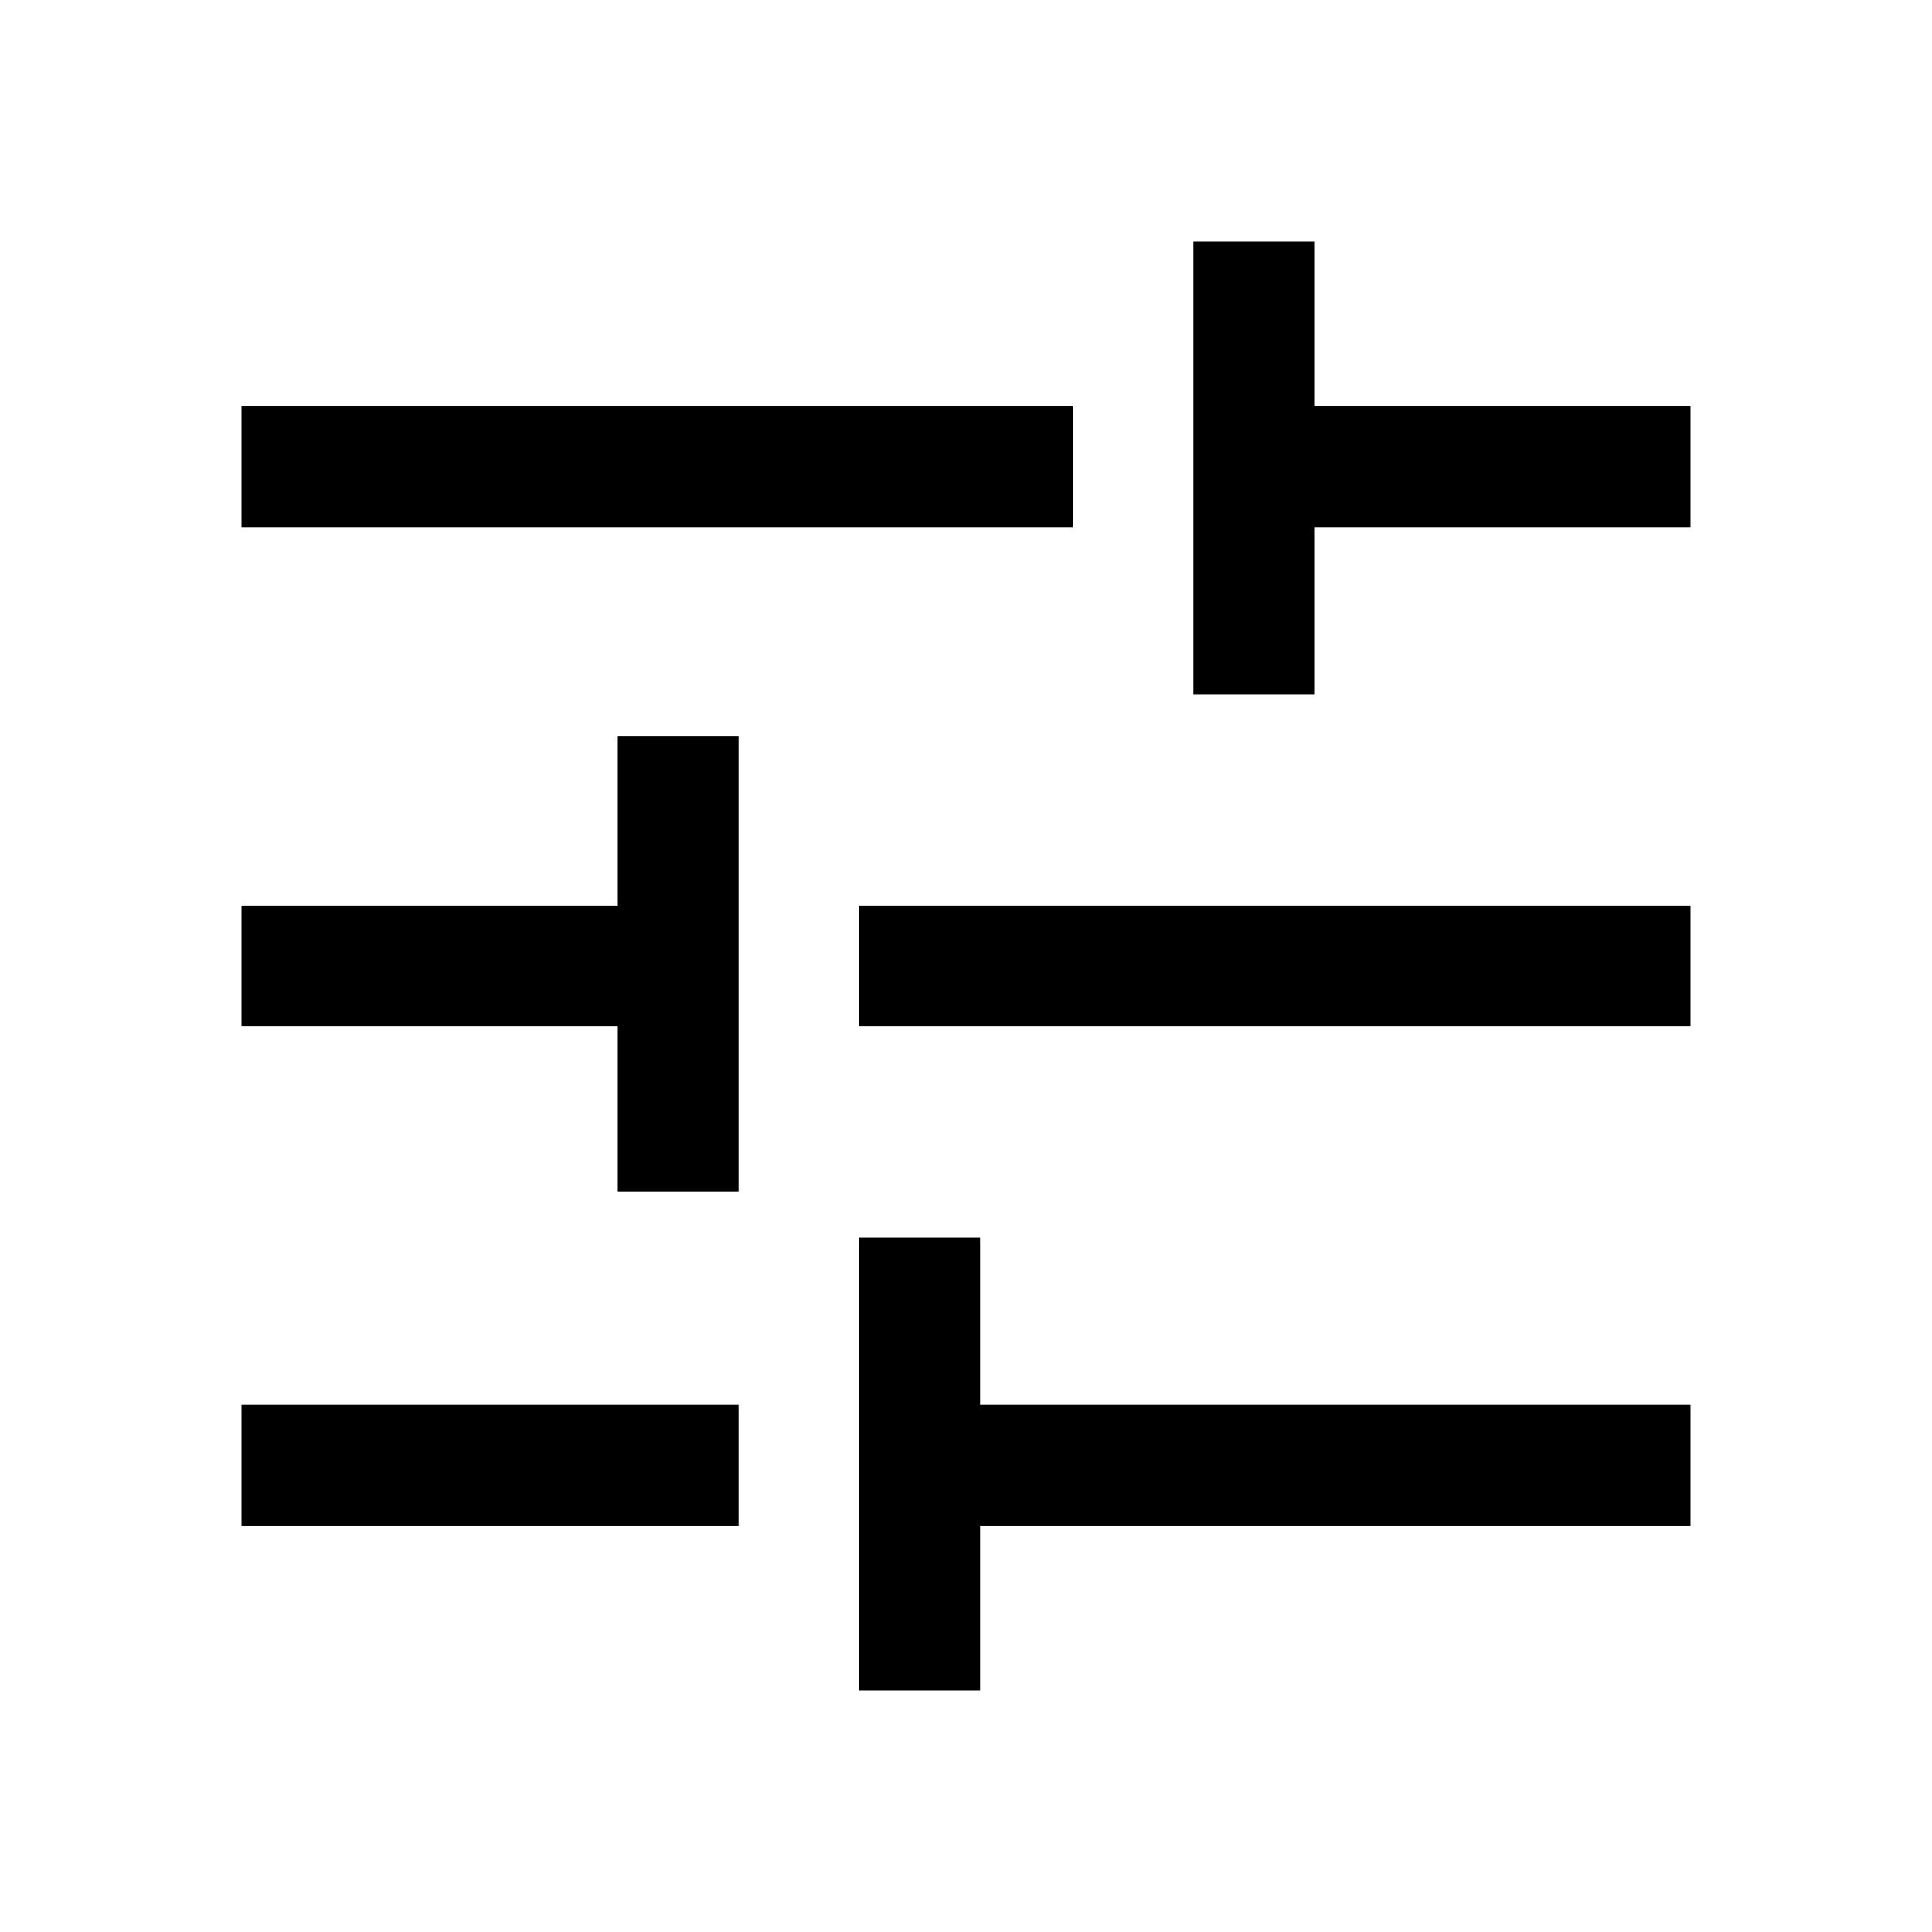
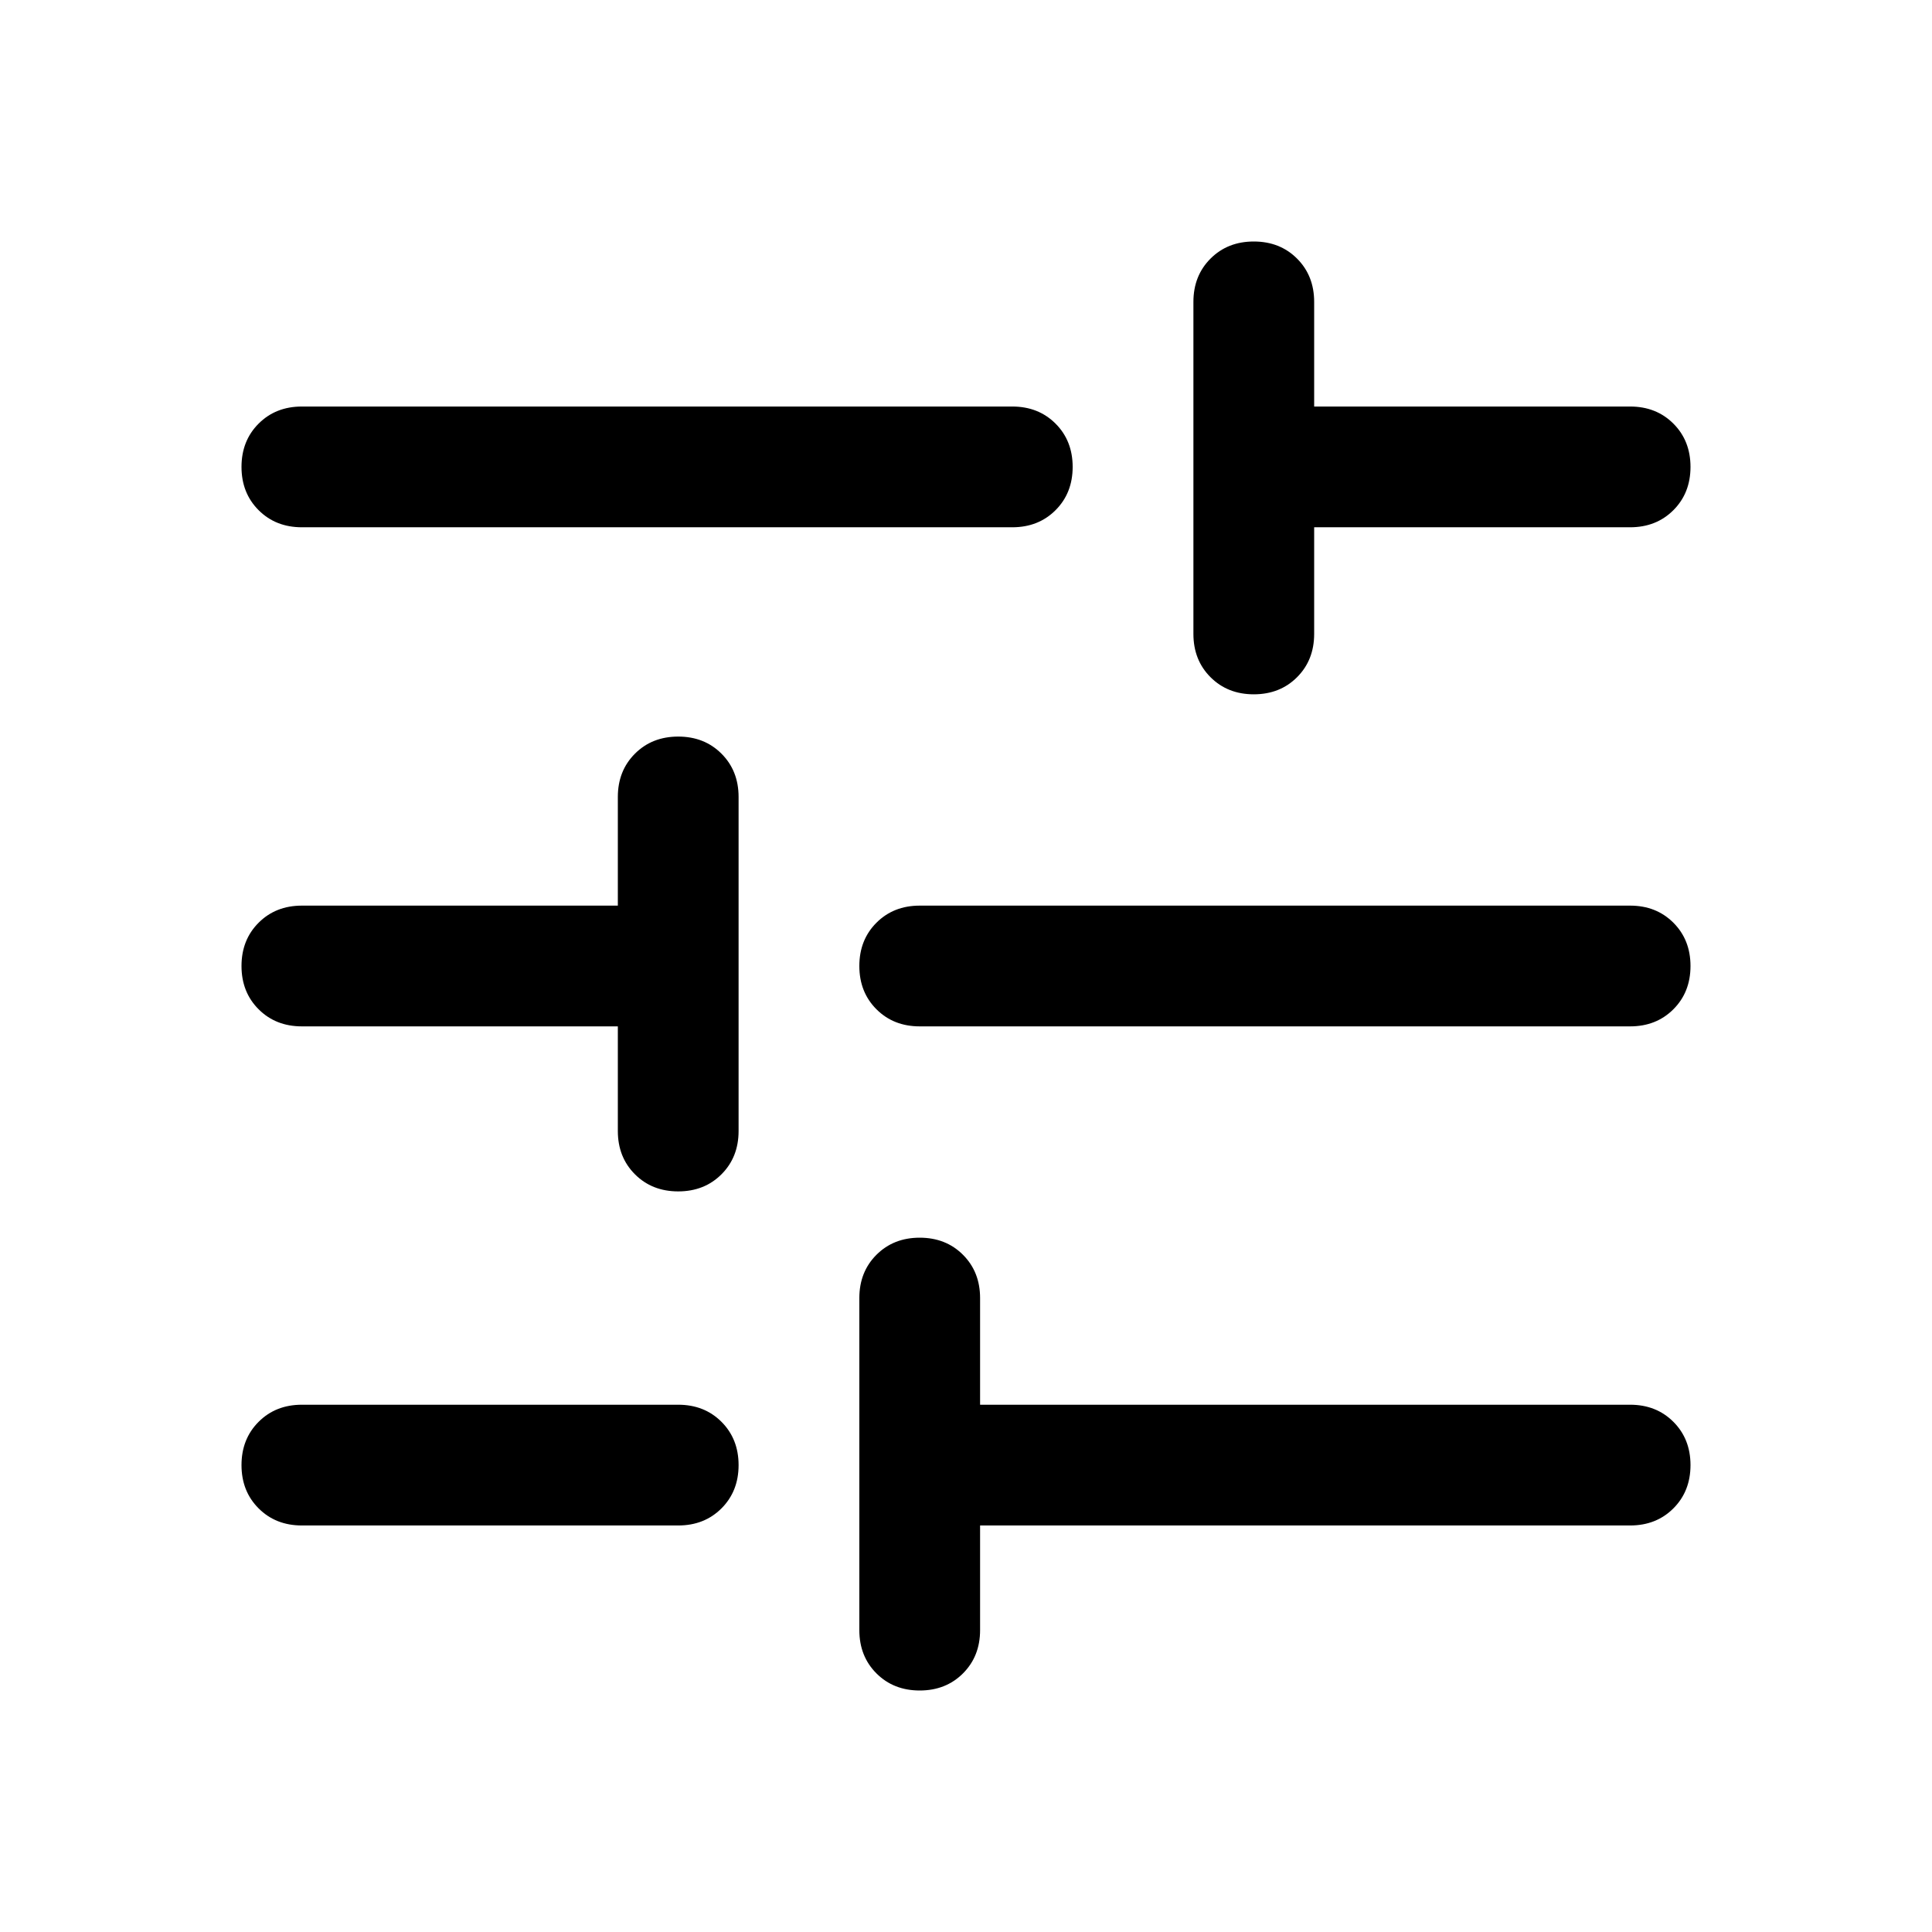
<svg xmlns="http://www.w3.org/2000/svg" height="48" width="48">
-   <path d="M21.35 42V30.75h3v4.15H42v3H24.35V42ZM6 37.9v-3h12.35v3Zm9.35-8.3v-4.1H6v-3h9.35v-4.2h3v11.3Zm6-4.1v-3H42v3Zm8.3-8.25V6h3v4.1H42v3h-9.35v4.15ZM6 13.1v-3h20.65v3Z" />
+   <path d="M7.5 37.9q-.65 0-1.075-.425Q6 37.05 6 36.4q0-.65.425-1.075Q6.85 34.9 7.5 34.9h9.35q.65 0 1.075.425.425.425.425 1.075 0 .65-.425 1.075-.425.425-1.075.425Zm0-24.8q-.65 0-1.075-.425Q6 12.25 6 11.6q0-.65.425-1.075Q6.85 10.1 7.5 10.1h17.65q.65 0 1.075.425.425.425.425 1.075 0 .65-.425 1.075-.425.425-1.075.425ZM22.85 42q-.65 0-1.075-.425-.425-.425-.425-1.075v-8.25q0-.65.425-1.075.425-.425 1.075-.425.65 0 1.075.425.425.425.425 1.075v2.65H40.5q.65 0 1.075.425Q42 35.75 42 36.4q0 .65-.425 1.075-.425.425-1.075.425H24.35v2.6q0 .65-.425 1.075Q23.5 42 22.85 42Zm-6-12.4q-.65 0-1.075-.425-.425-.425-.425-1.075v-2.6H7.5q-.65 0-1.075-.425Q6 24.65 6 24q0-.65.425-1.075Q6.85 22.5 7.5 22.5h7.85v-2.7q0-.65.425-1.075.425-.425 1.075-.425.65 0 1.075.425.425.425.425 1.075v8.3q0 .65-.425 1.075-.425.425-1.075.425Zm6-4.1q-.65 0-1.075-.425-.425-.425-.425-1.075 0-.65.425-1.075.425-.425 1.075-.425H40.5q.65 0 1.075.425Q42 23.35 42 24q0 .65-.425 1.075-.425.425-1.075.425Zm8.3-8.25q-.65 0-1.075-.425-.425-.425-.425-1.075V7.5q0-.65.425-1.075Q30.5 6 31.15 6q.65 0 1.075.425.425.425.425 1.075v2.6h7.85q.65 0 1.075.425Q42 10.95 42 11.6q0 .65-.425 1.075-.425.425-1.075.425h-7.85v2.65q0 .65-.425 1.075-.425.425-1.075.425Z" />
</svg>
